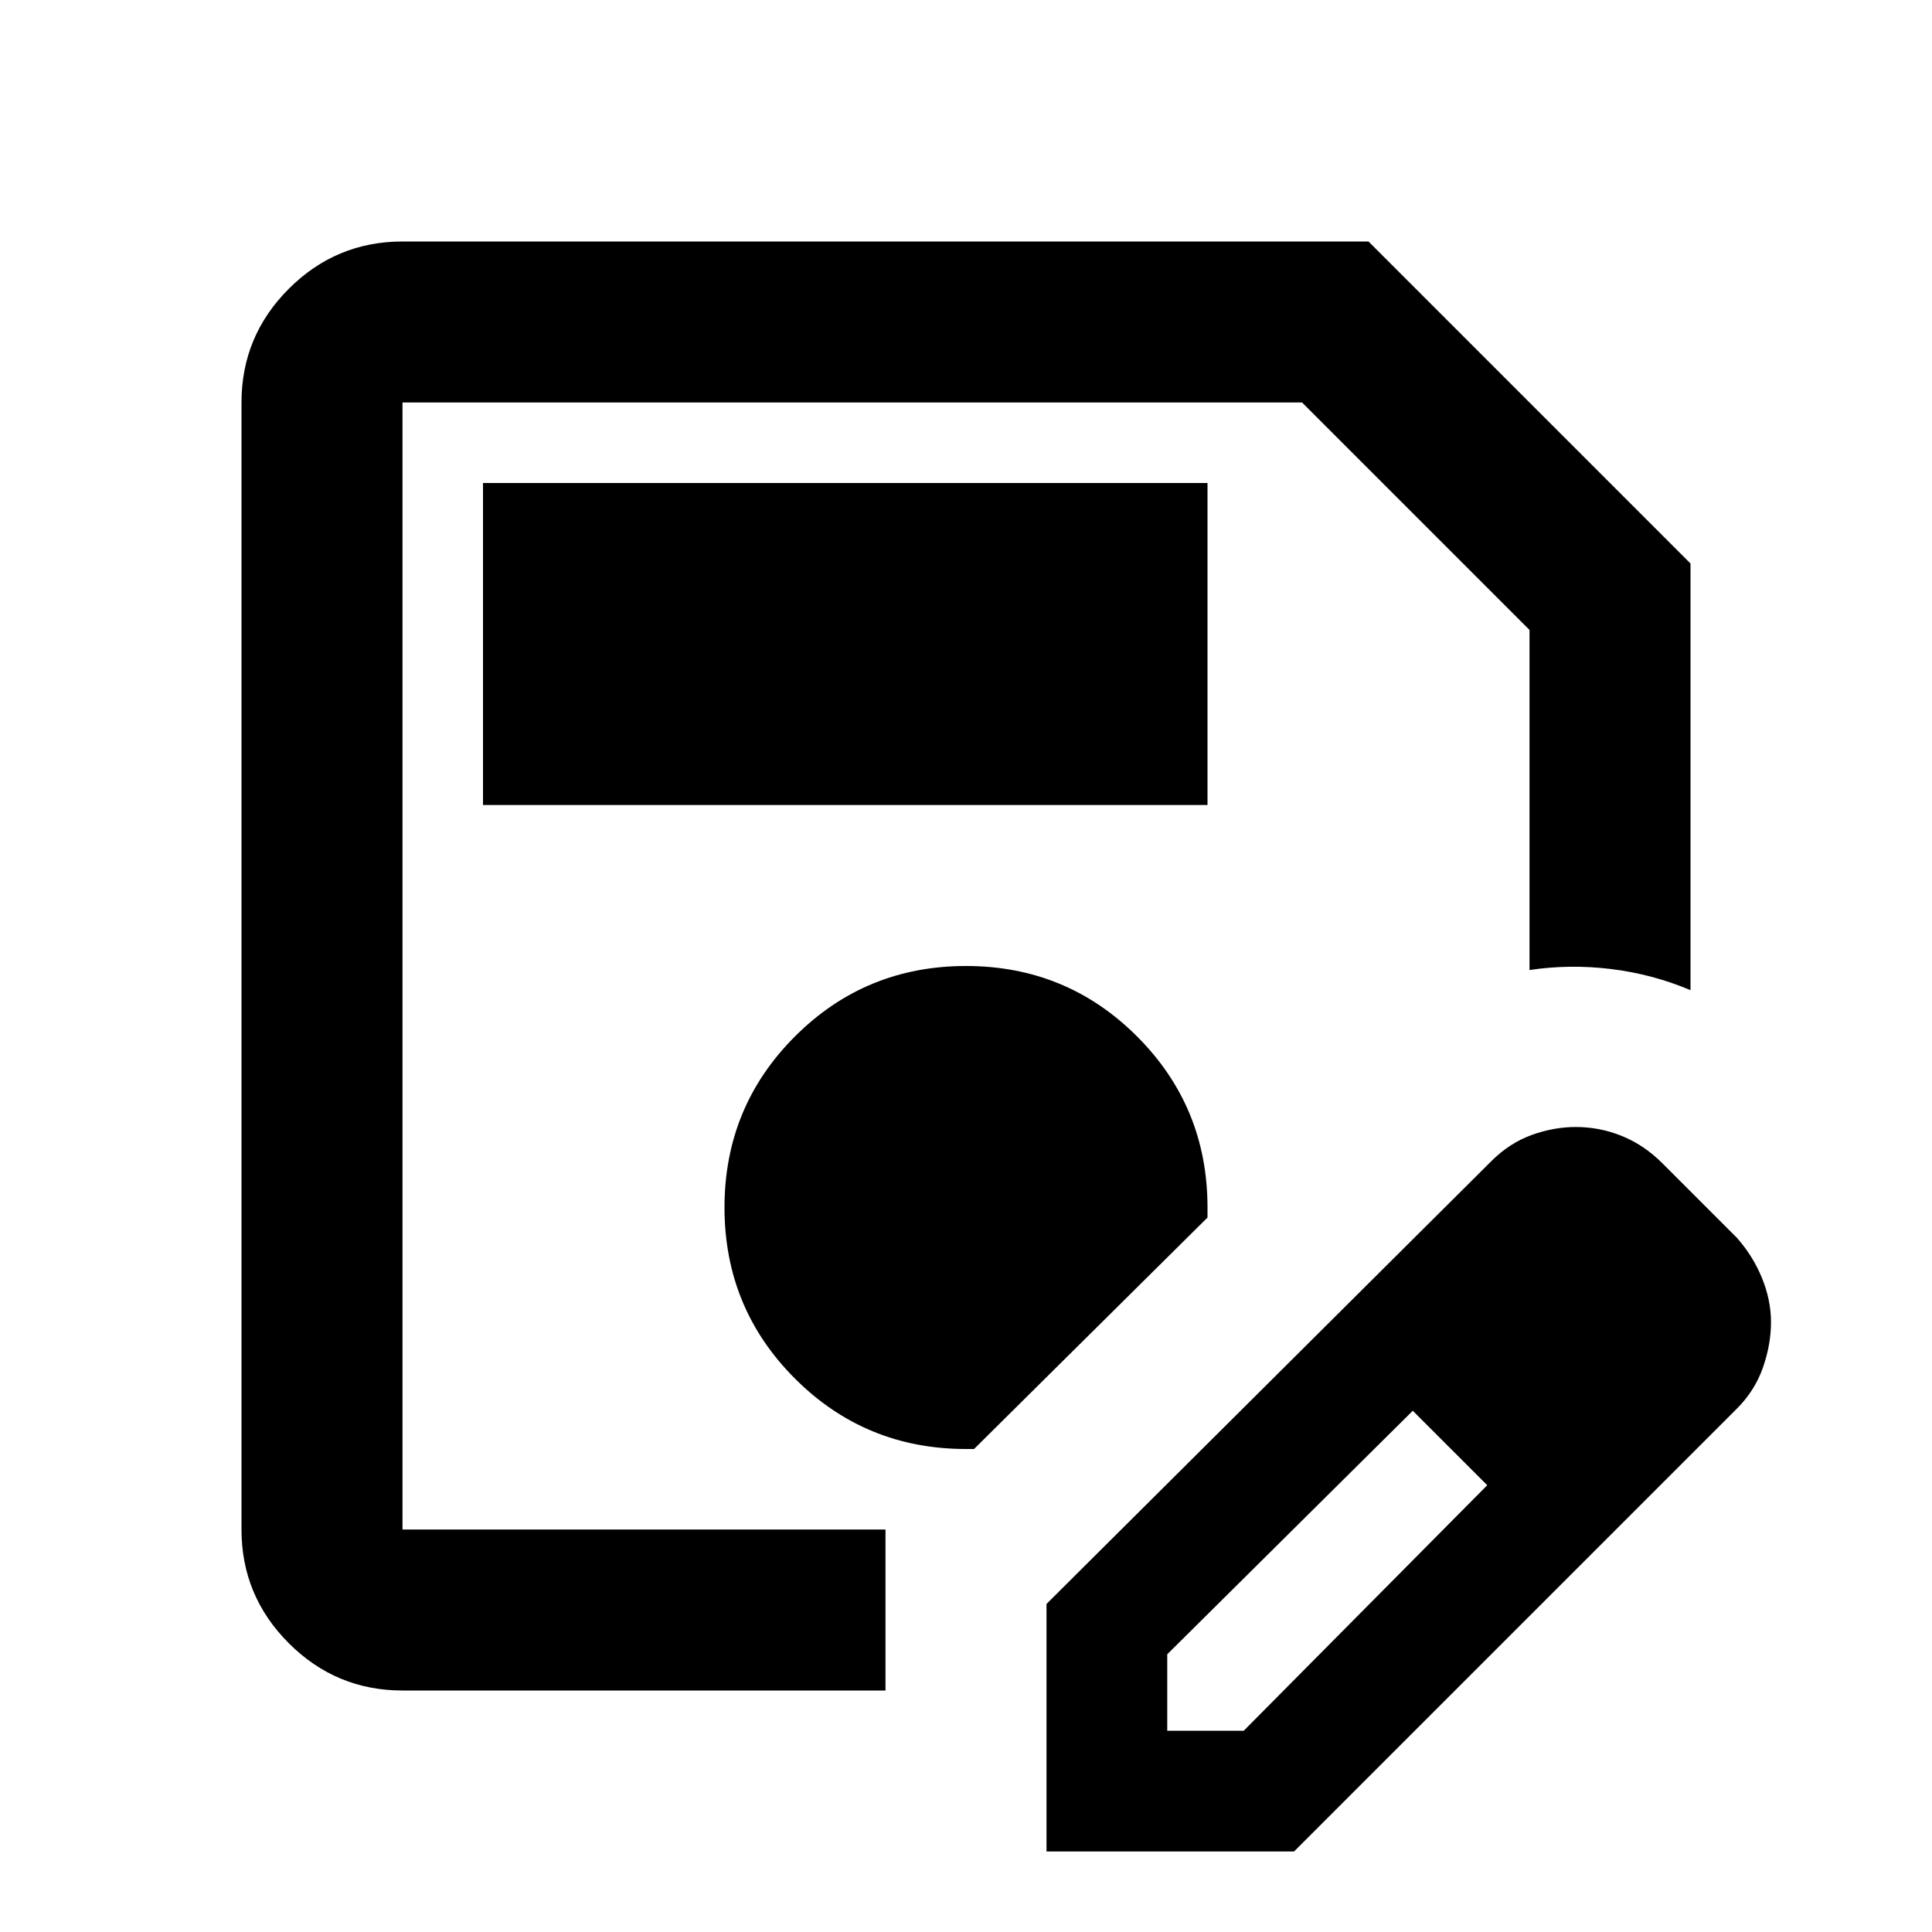
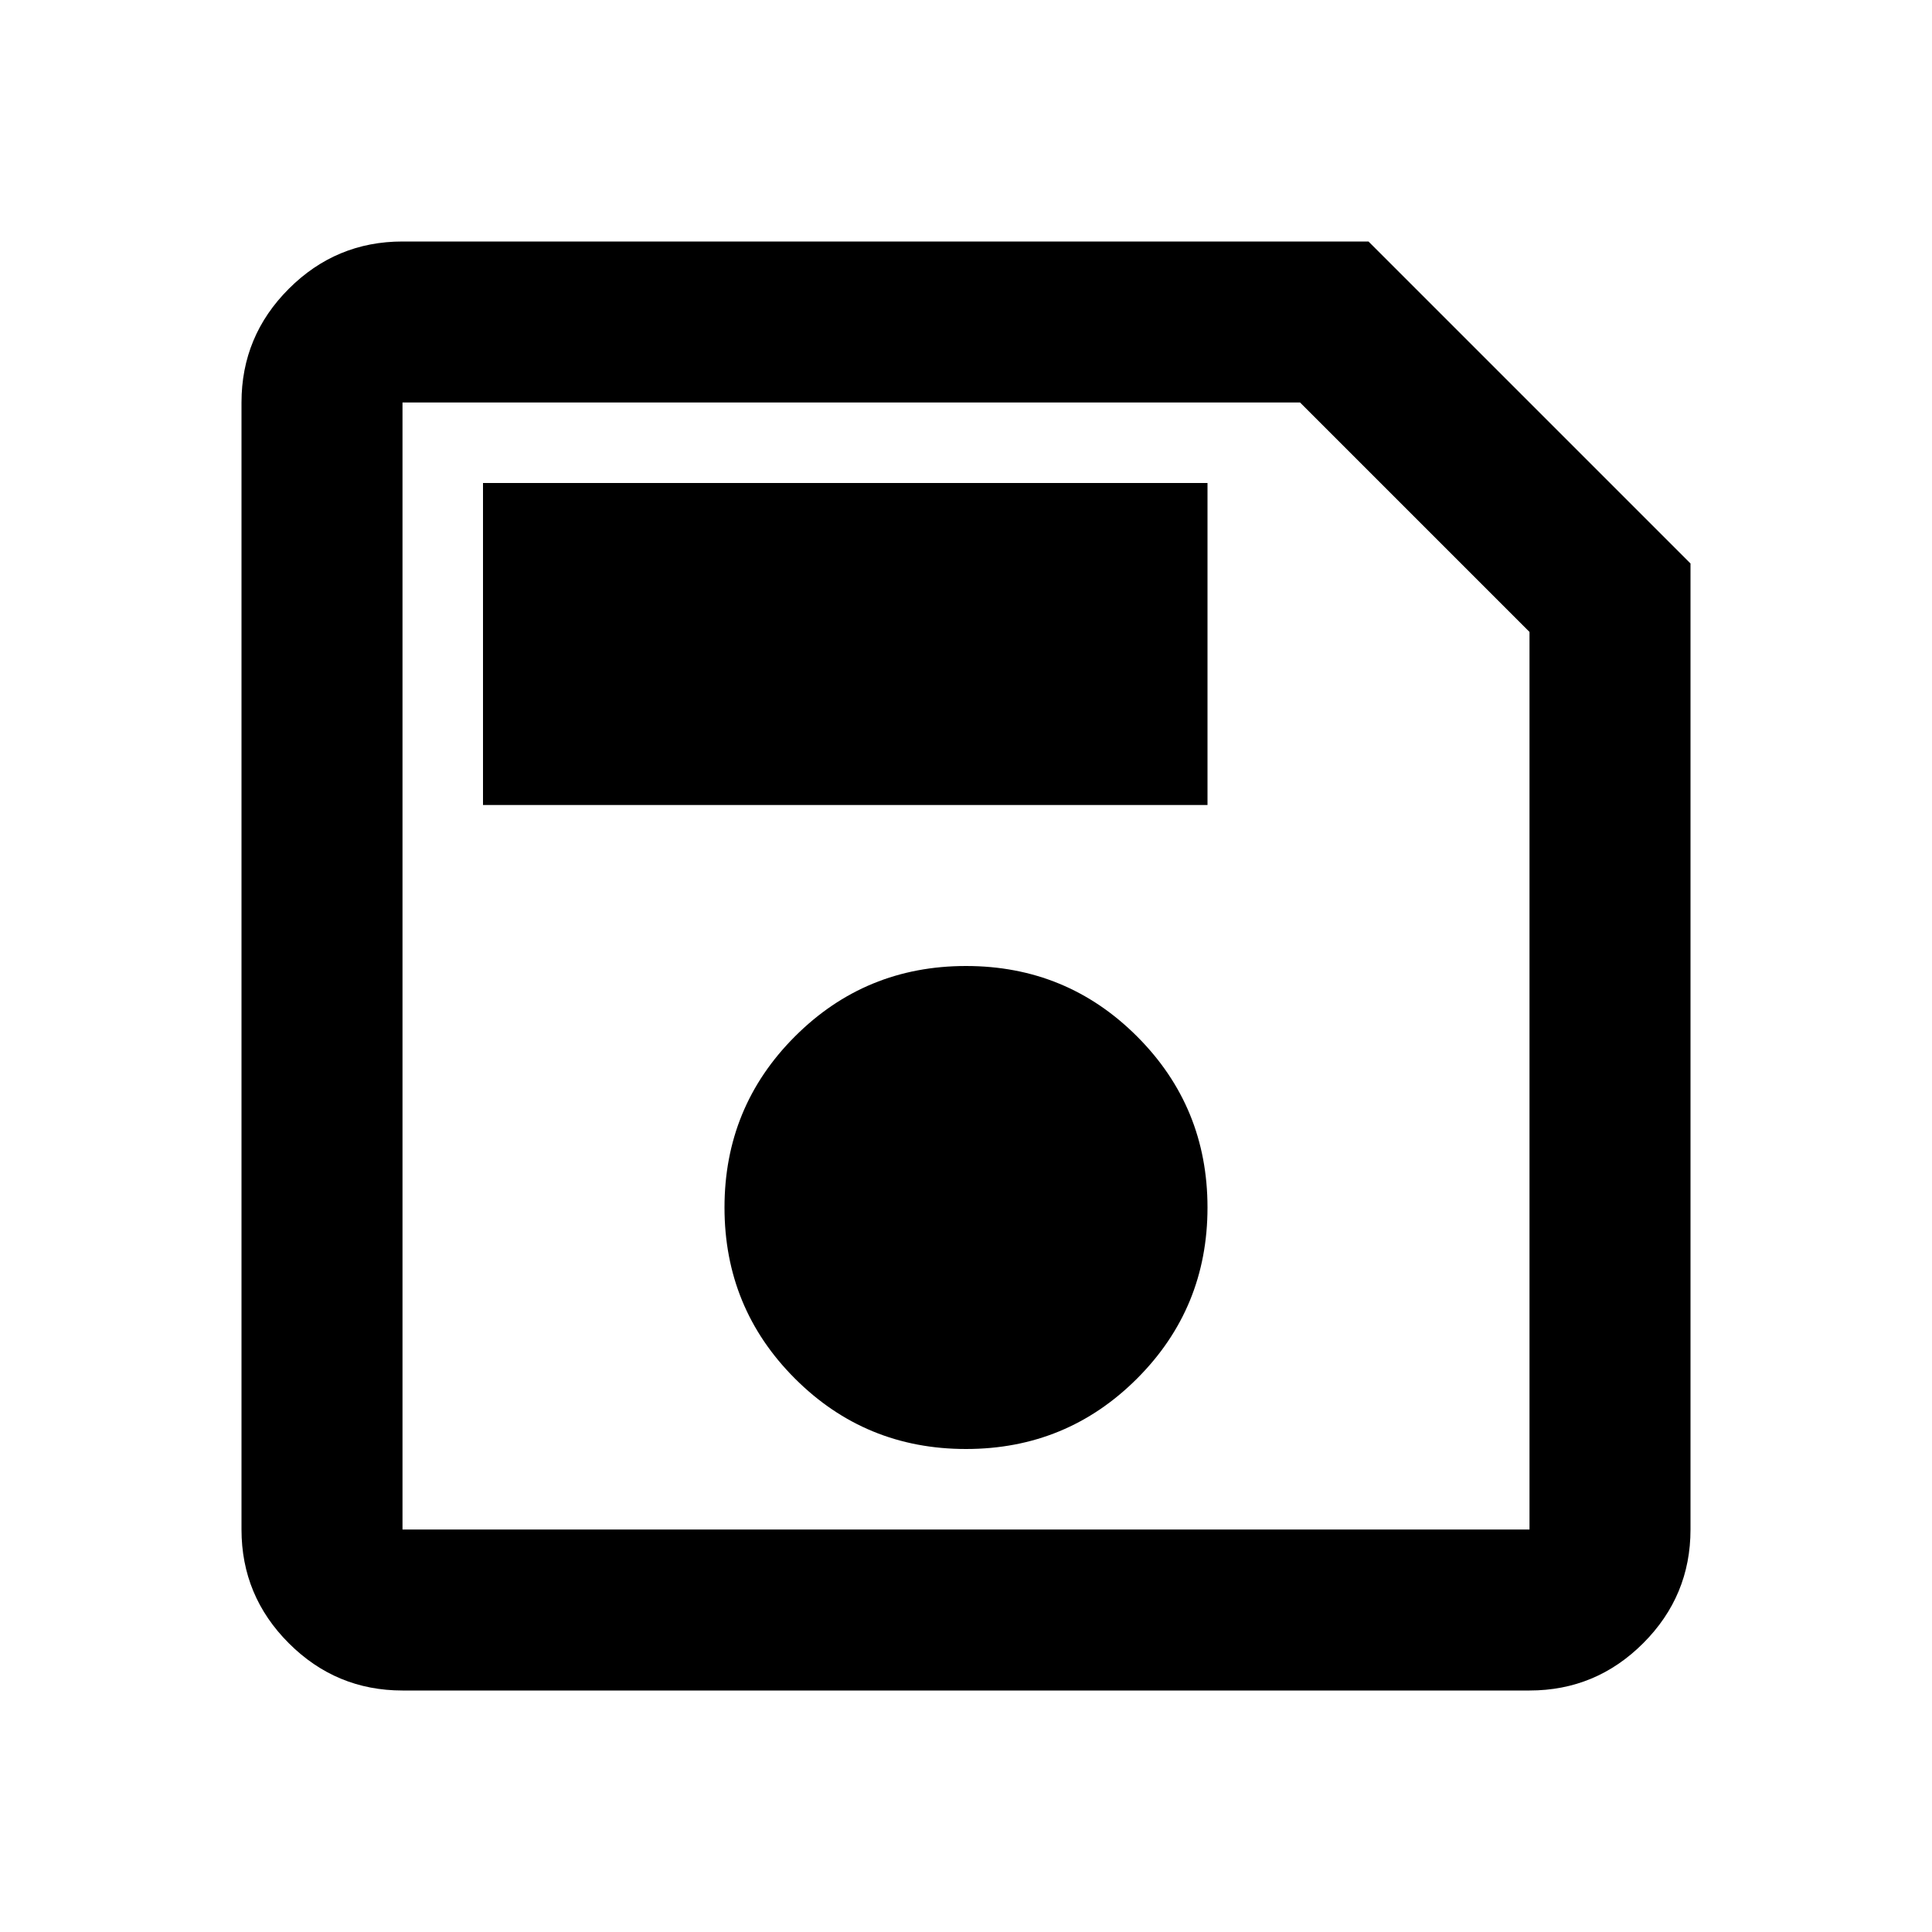
<svg xmlns="http://www.w3.org/2000/svg" height="24" viewBox="0 -960 960 960" width="24">
-   <path d="M200-120q-33 0-56.5-23.5T120-200v-560q0-33 23.5-56.5T200-840h480l160 160v212q-19-8-39.5-10.5t-40.5.5v-169L647-760H200v560h240v80H200Zm0-640v560-560ZM520-40v-123l221-220q9-9 20-13t22-4q12 0 23 4.5t20 13.5l37 37q8 9 12.5 20t4.5 22q0 11-4 22.5T863-260L643-40H520Zm300-263-37-37 37 37ZM580-100h38l121-122-18-19-19-18-122 121v38Zm141-141-19-18 37 37-18-19ZM240-560h360v-160H240v160Zm240 320h4l116-115v-5q0-50-35-85t-85-35q-50 0-85 35t-35 85q0 50 35 85t85 35Z" />
+   <path d="M840-680v480q0 33-23.5 56.5T760-120H200q-33 0-56.5-23.5T120-200v-560q0-33 23.5-56.5T200-840h480l160 160Zm-80 34L646-760H200v560h560v-446ZM480-240q50 0 85-35t35-85q0-50-35-85t-85-35q-50 0-85 35t-35 85q0 50 35 85t85 35ZM240-560h360v-160H240v160Zm-40-86v446-560 114Z" />
</svg>
